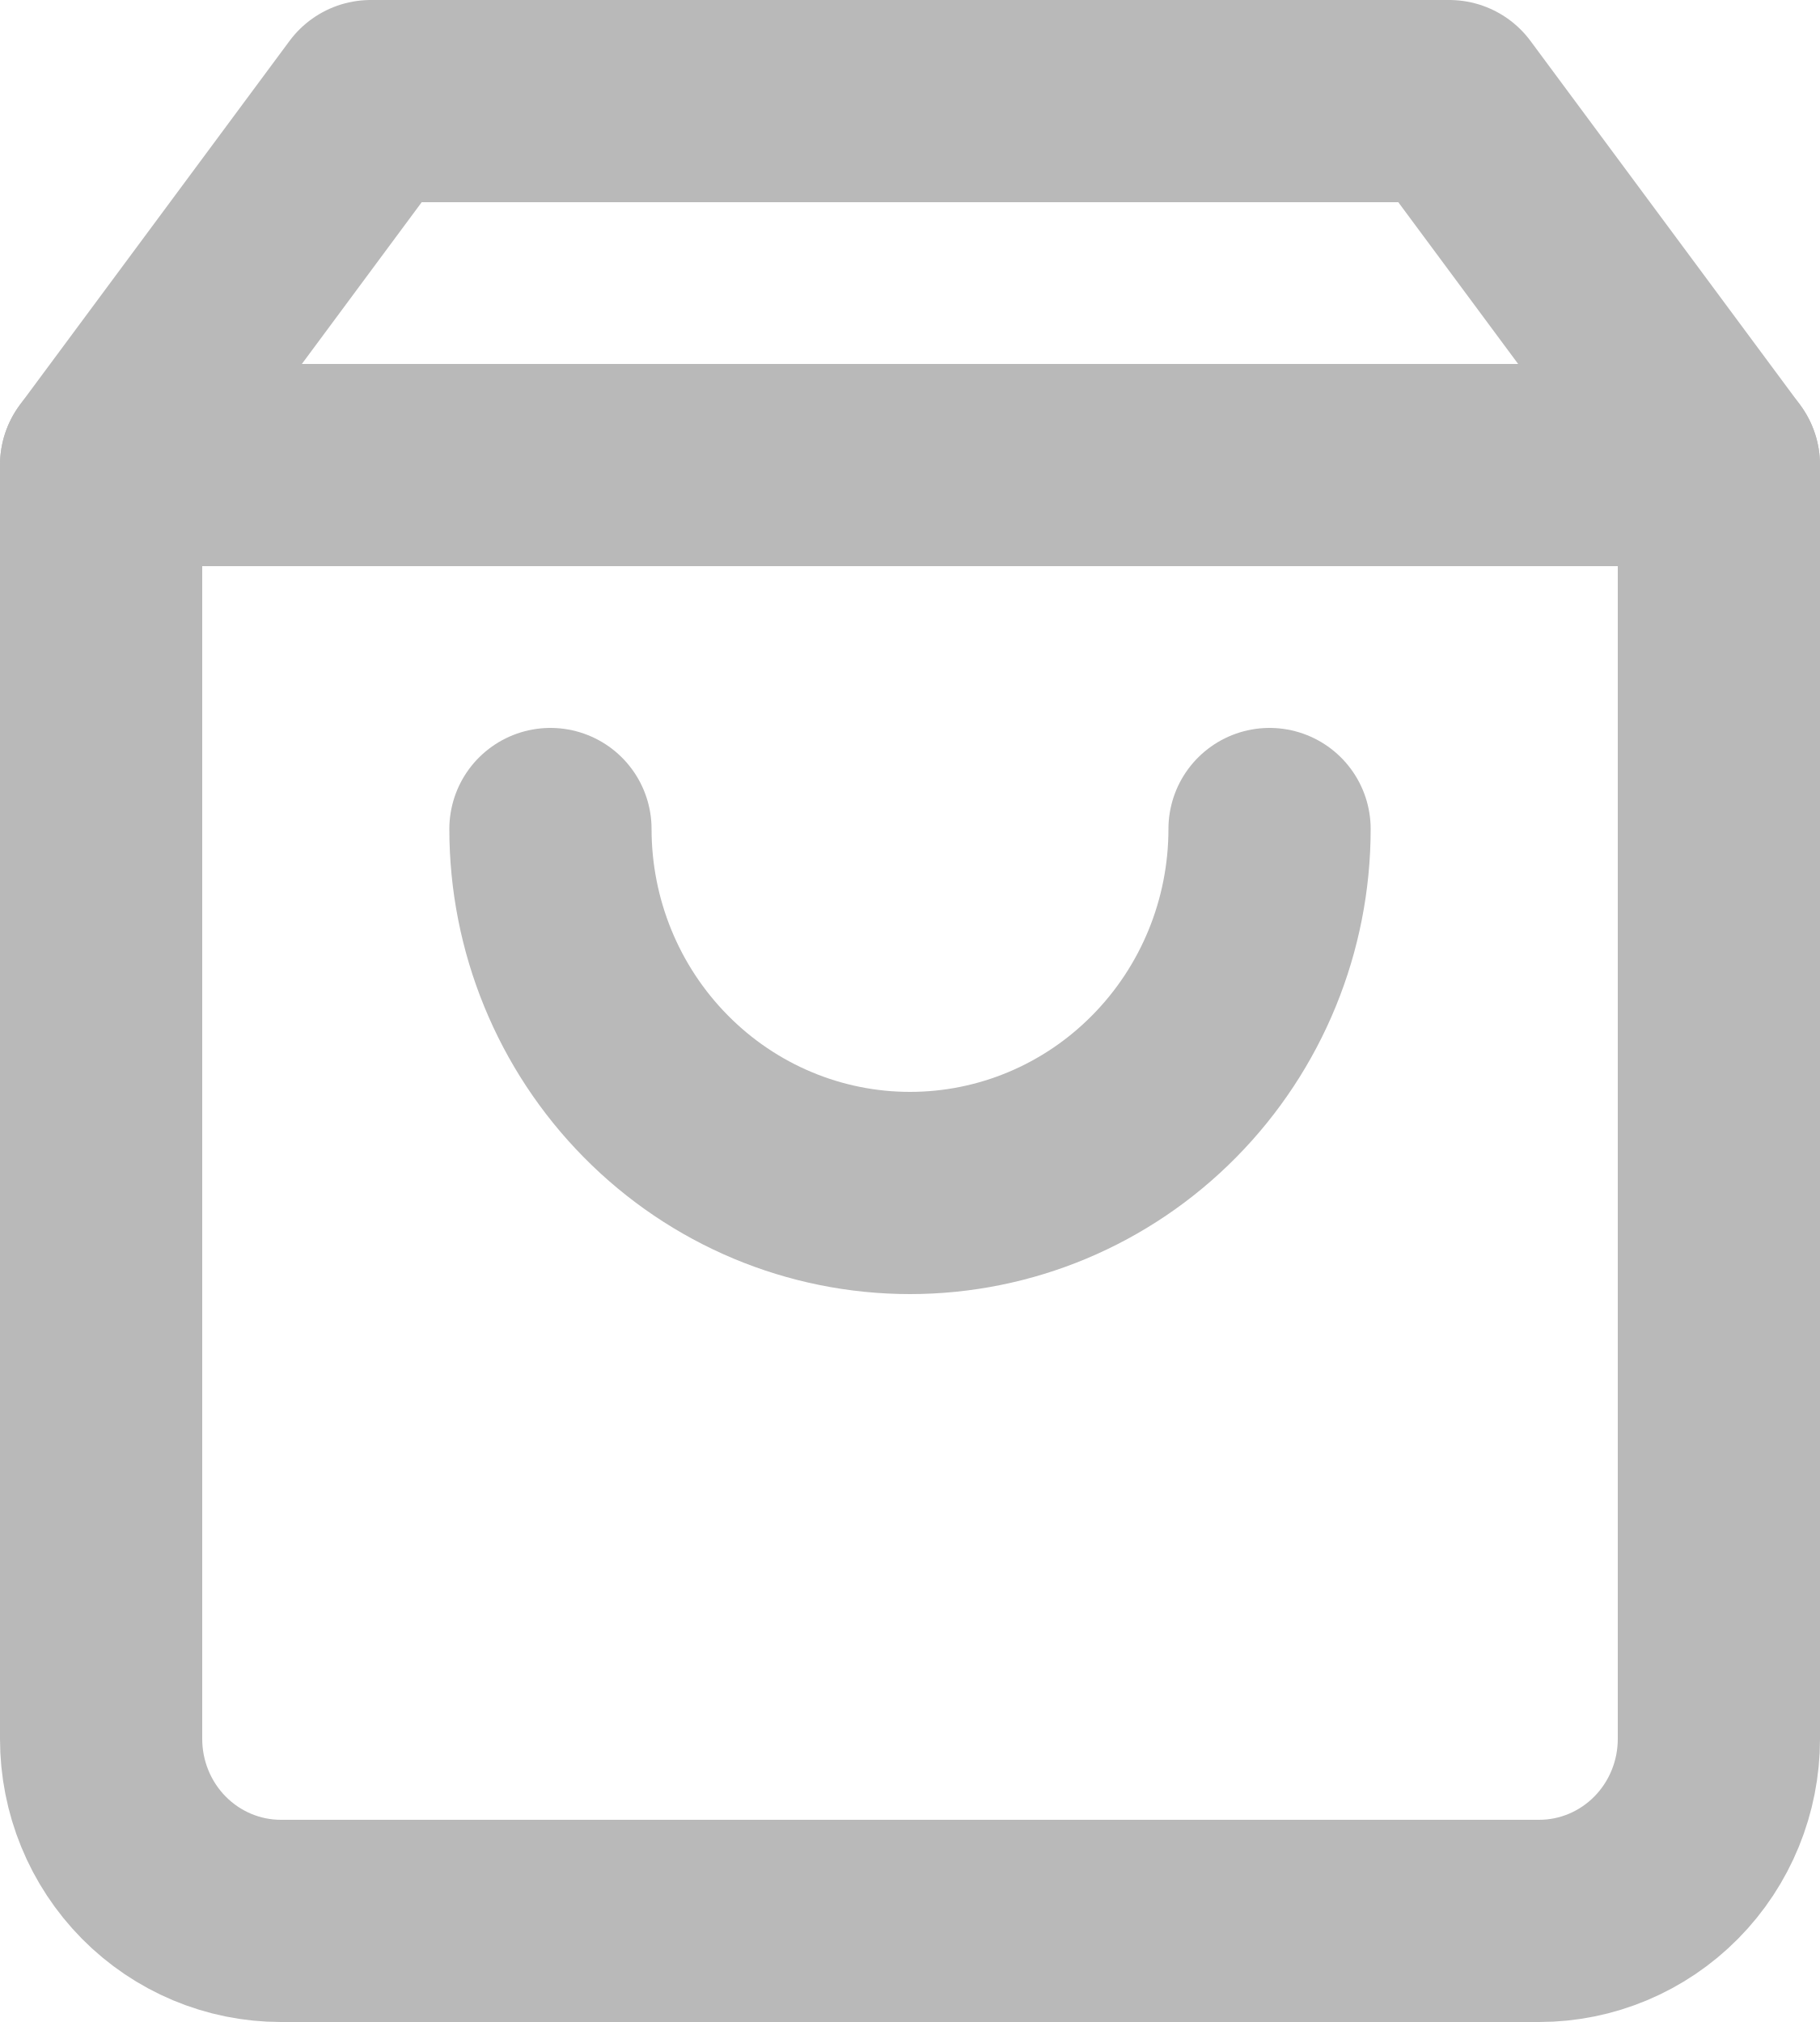
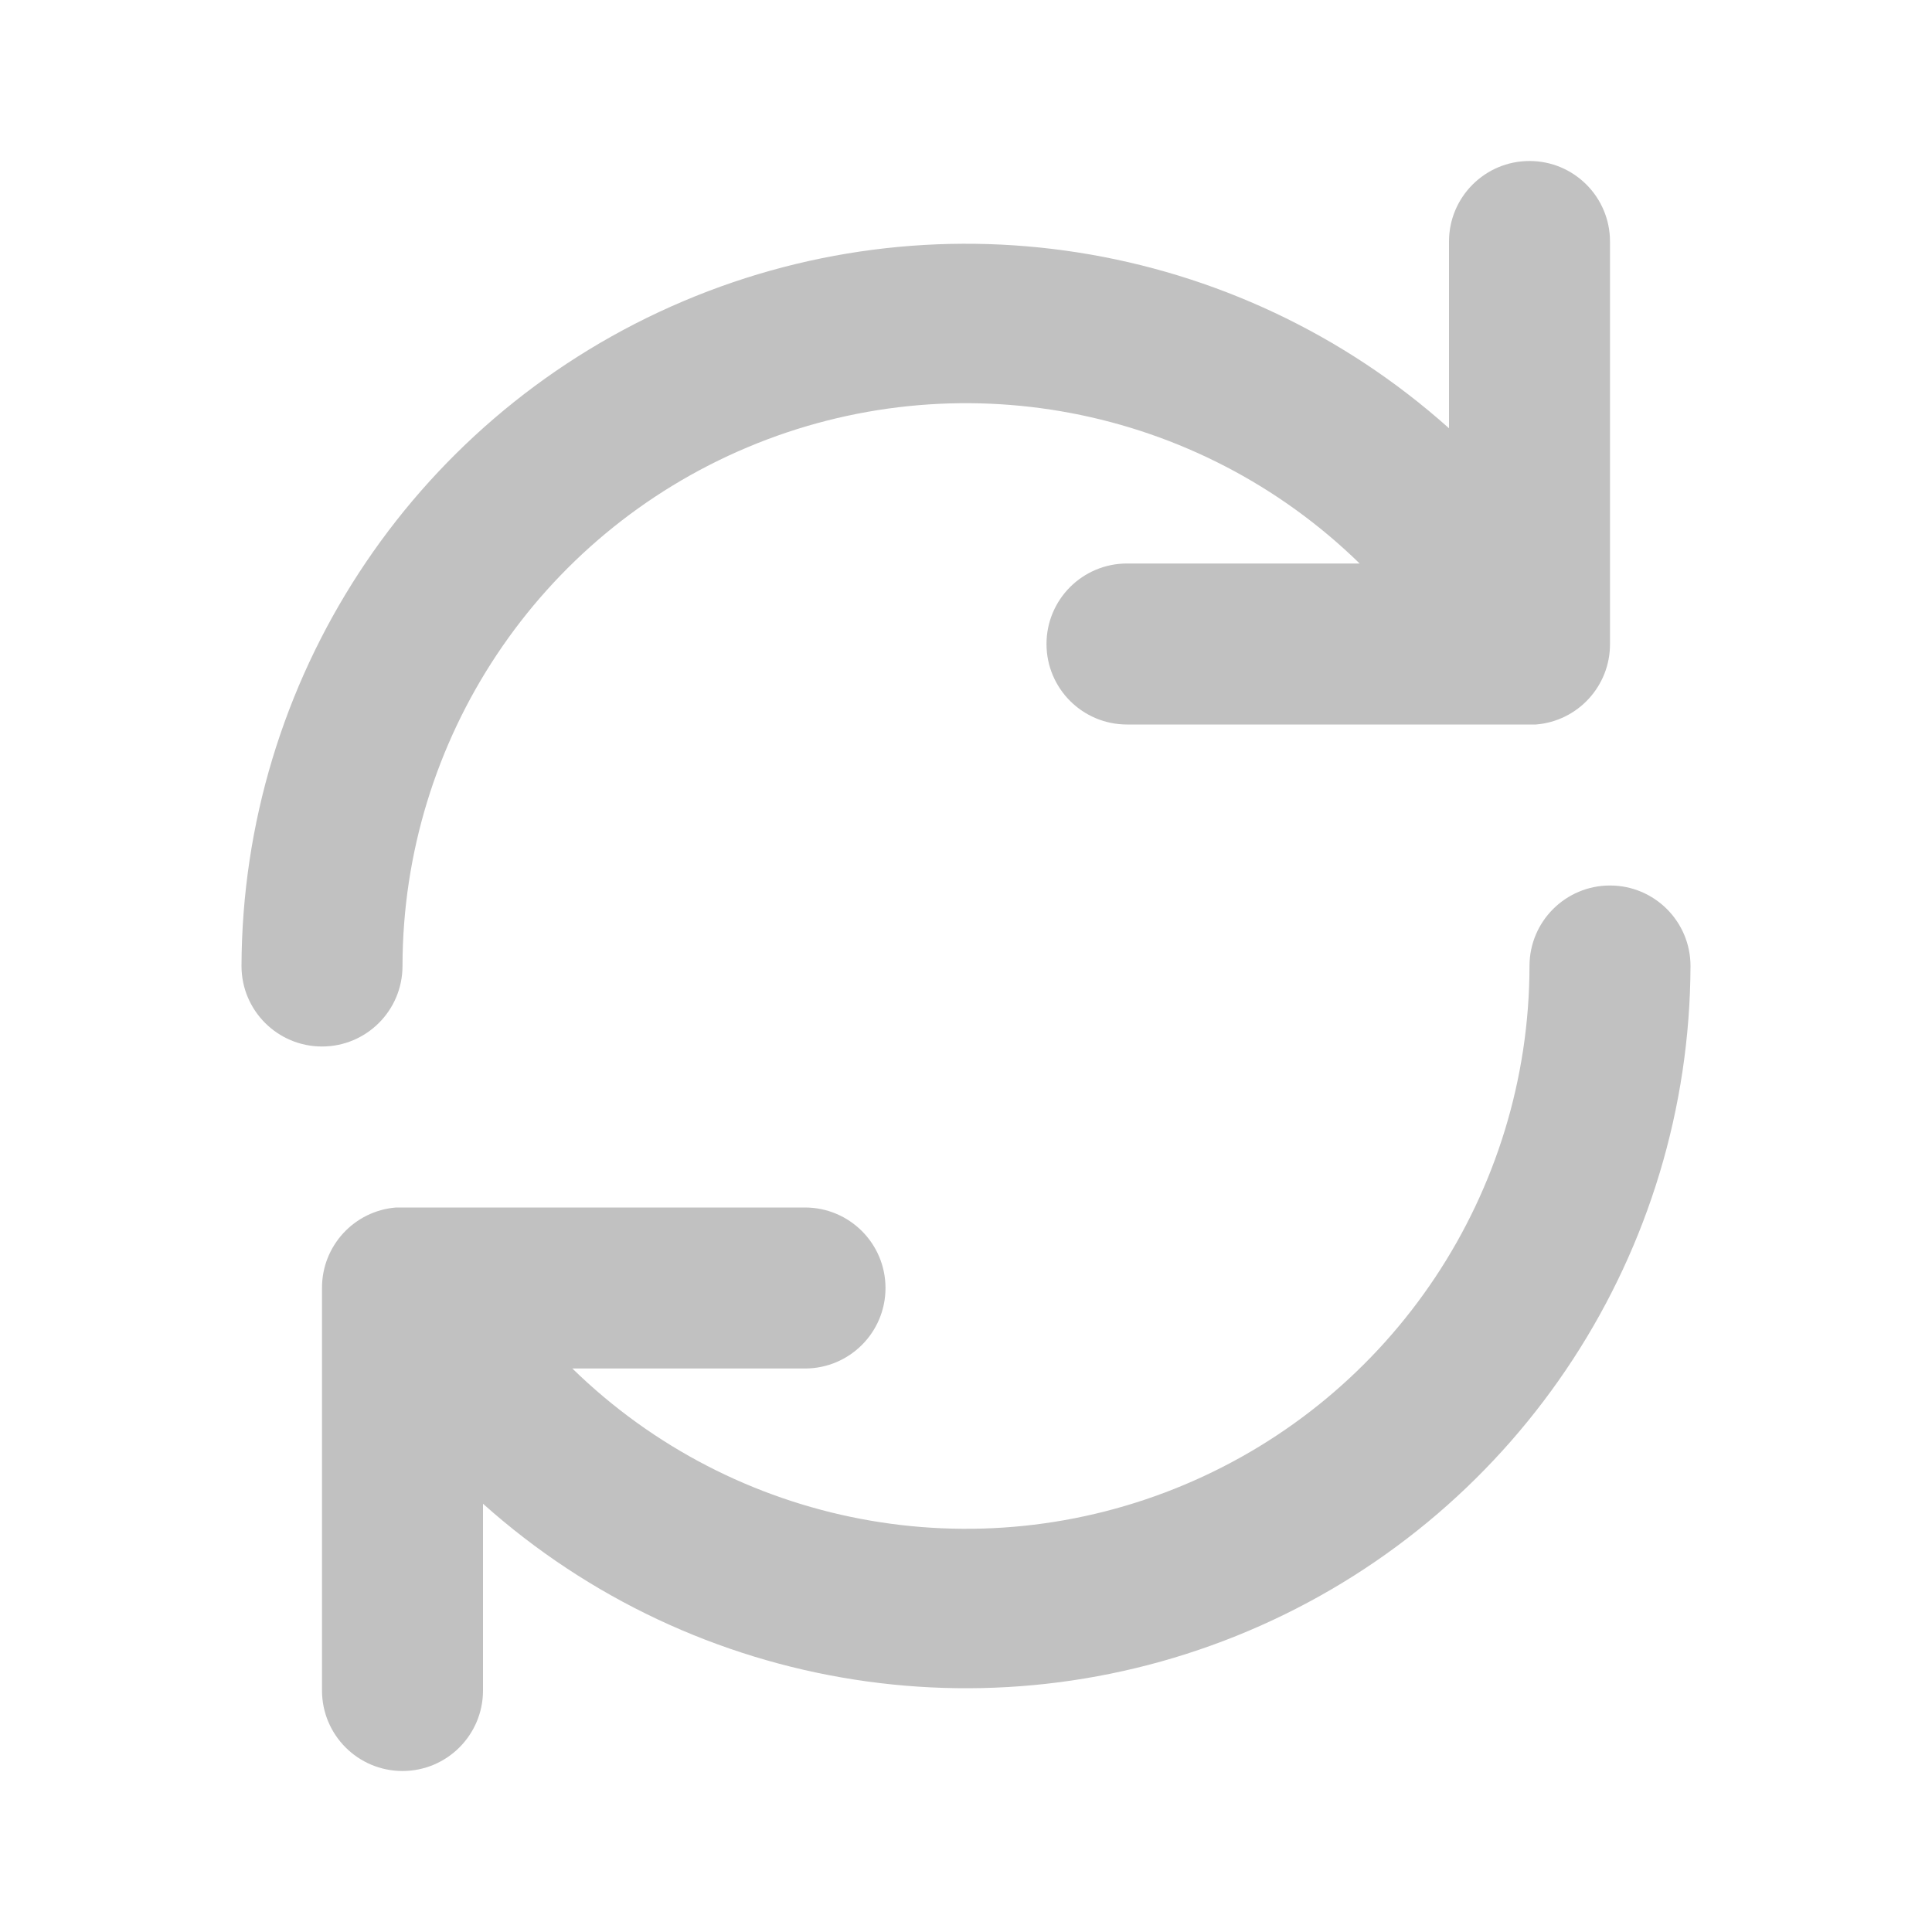
- <svg xmlns="http://www.w3.org/2000/svg" width="18" height="20" viewBox="0 0 18 20" fill="none">
-   <path d="M3.667 1L1 4.6V17.2C1 17.677 1.187 18.135 1.521 18.473C1.854 18.81 2.306 19 2.778 19H15.222C15.694 19 16.146 18.81 16.479 18.473C16.813 18.135 17 17.677 17 17.2V4.6L14.333 1H3.667Z" stroke="#B9B9B9" stroke-width="2" stroke-linecap="round" stroke-linejoin="round" />
-   <path d="M1 4.6H17" stroke="#B9B9B9" stroke-width="2" stroke-linecap="round" stroke-linejoin="round" />
-   <path d="M12.556 8.2C12.556 9.155 12.181 10.07 11.514 10.745C10.847 11.421 9.943 11.8 9 11.8C8.057 11.8 7.153 11.421 6.486 10.745C5.819 10.07 5.444 9.155 5.444 8.2" stroke="#B9B9B9" stroke-width="2" stroke-linecap="round" stroke-linejoin="round" />
+ <svg xmlns="http://www.w3.org/2000/svg" class="icon glyph" width="24" height="24" id="update" viewBox="0 0 24 24">
+   <path d="M5,12A7,7,0,0,1,16.89,7H14a1,1,0,0,0,0,2h5.08A1,1,0,0,0,20,8V3a1,1,0,0,0-2,0V5.32A9,9,0,0,0,3,12a1,1,0,0,0,2,0Z" style="fill: rgb(193, 193, 193);" />
+   <path d="M20,11a1,1,0,0,0-1,1A7,7,0,0,1,7.11,17H10a1,1,0,0,0,0-2H4.92A1,1,0,0,0,4,16v5a1,1,0,0,0,2,0V18.68A9,9,0,0,0,21,12,1,1,0,0,0,20,11Z" style="fill: rgb(193, 193, 193);" />
</svg>
